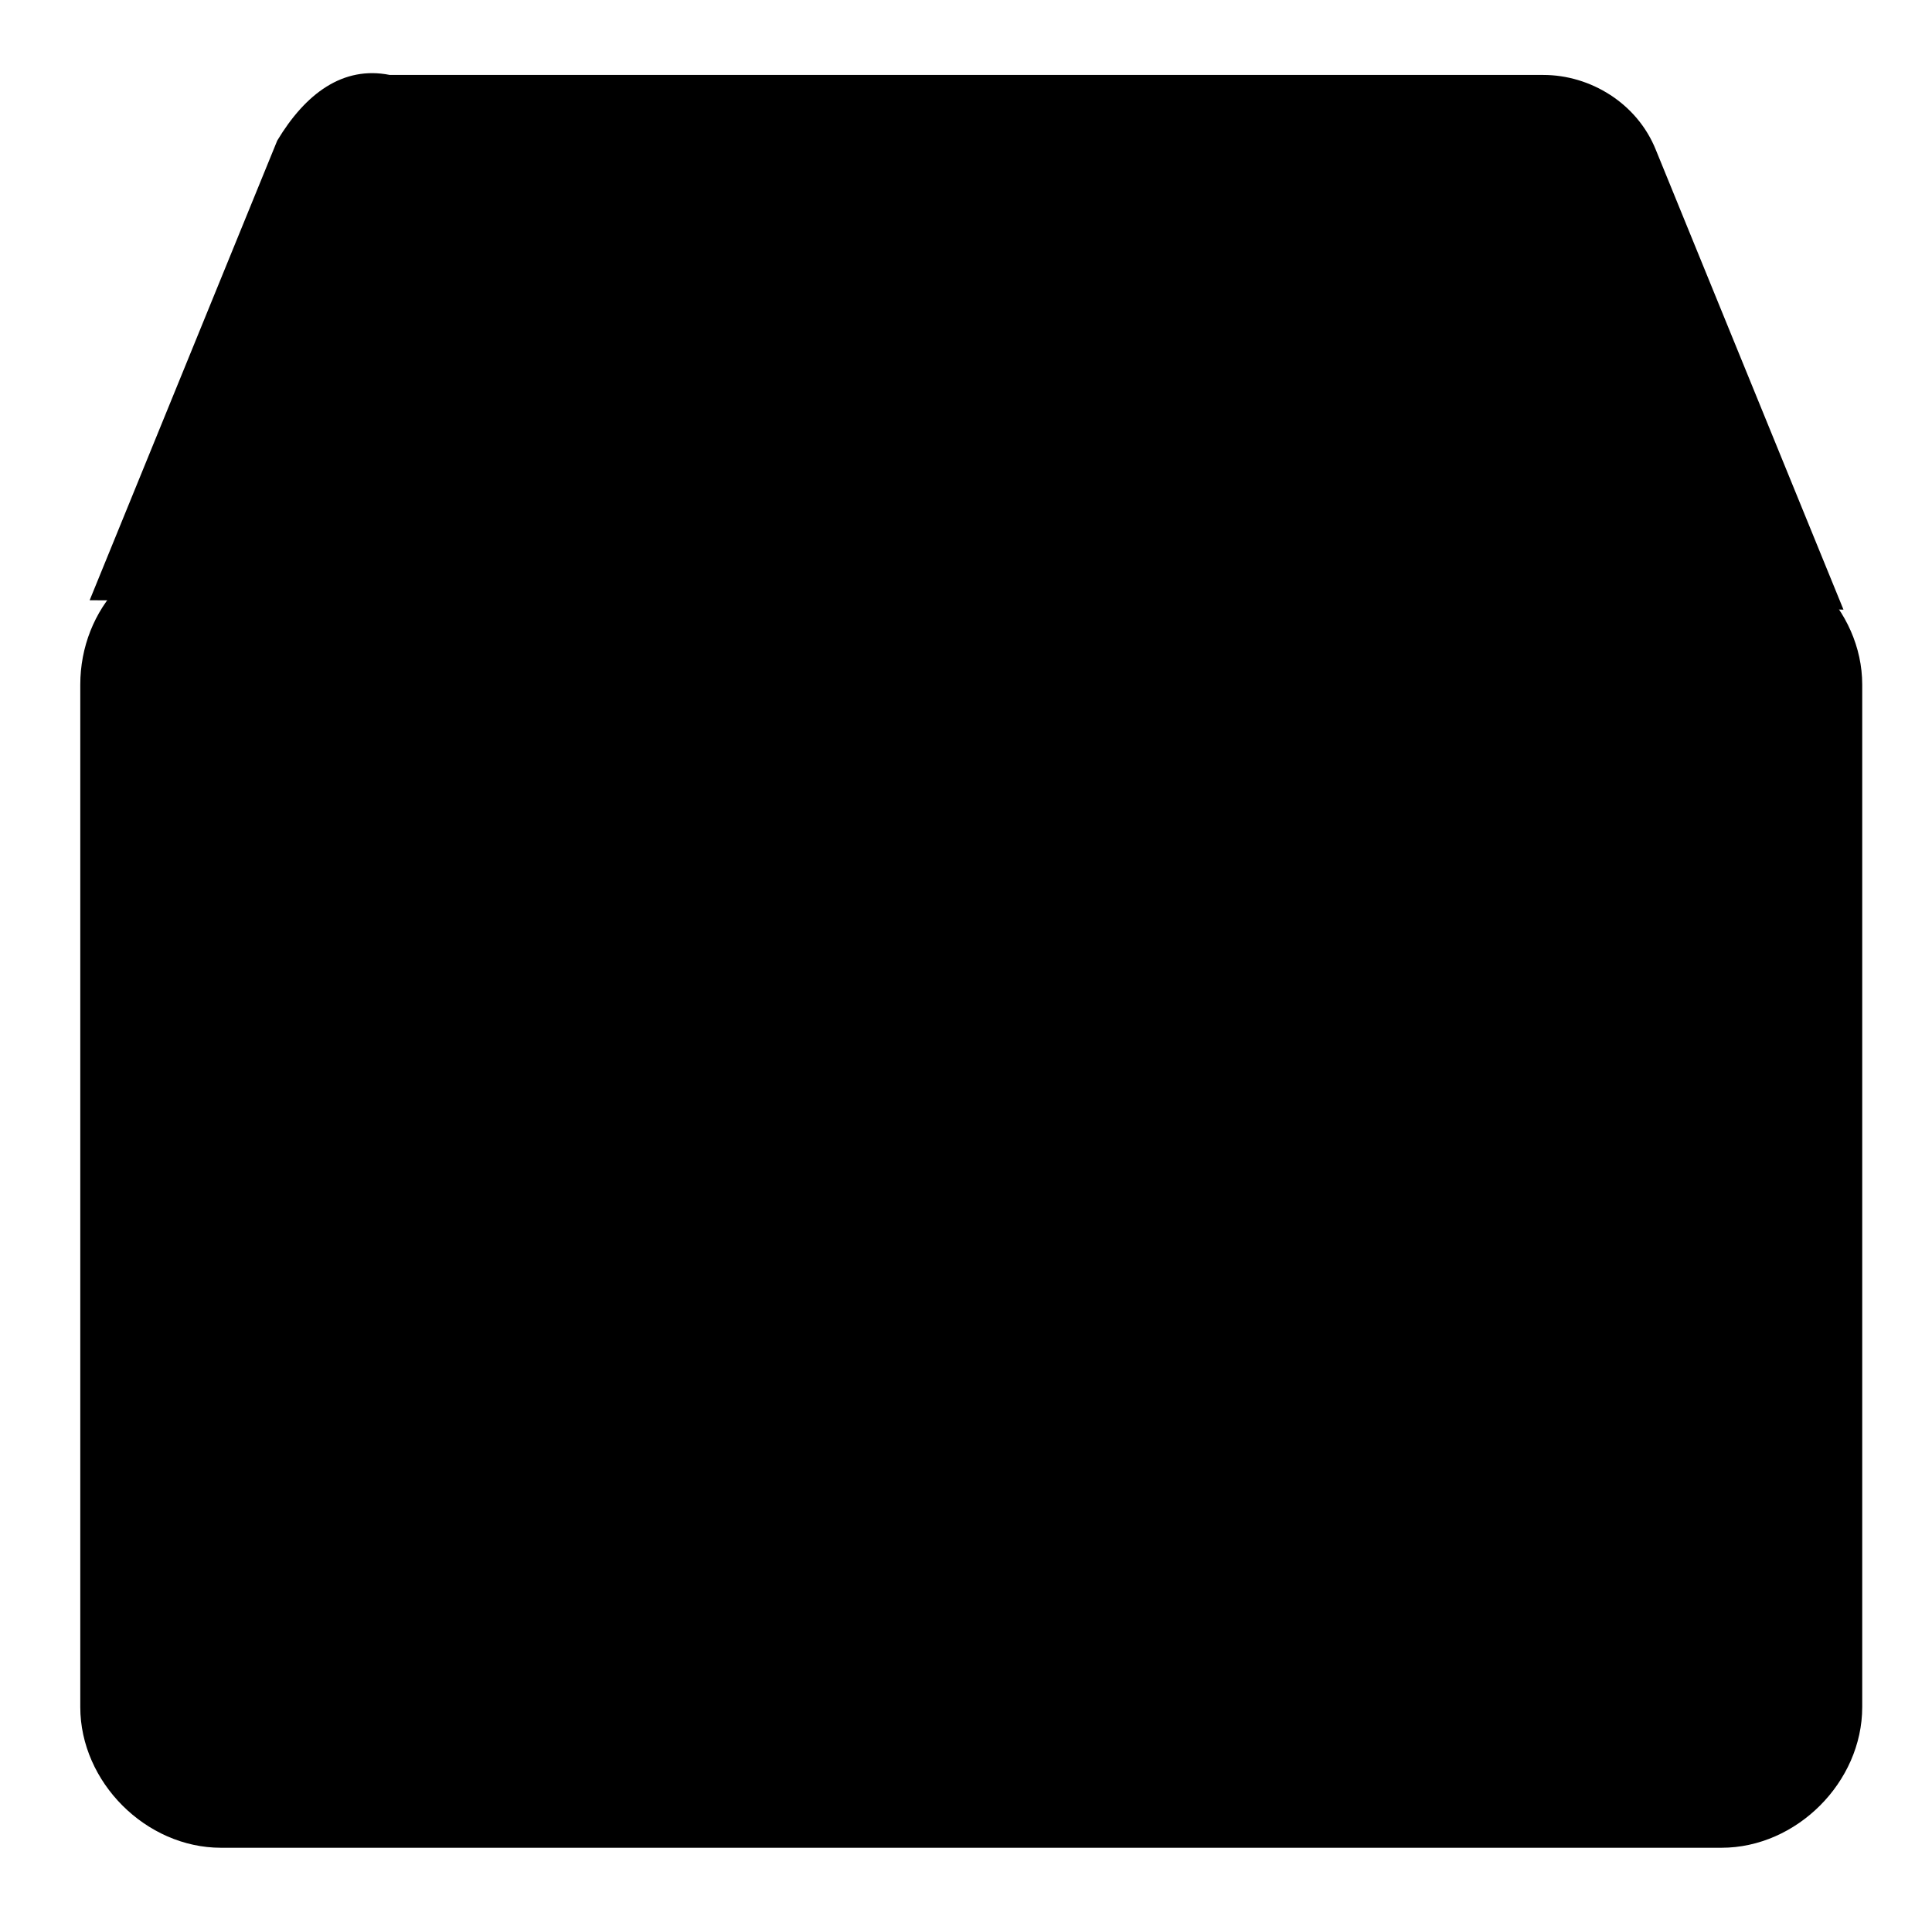
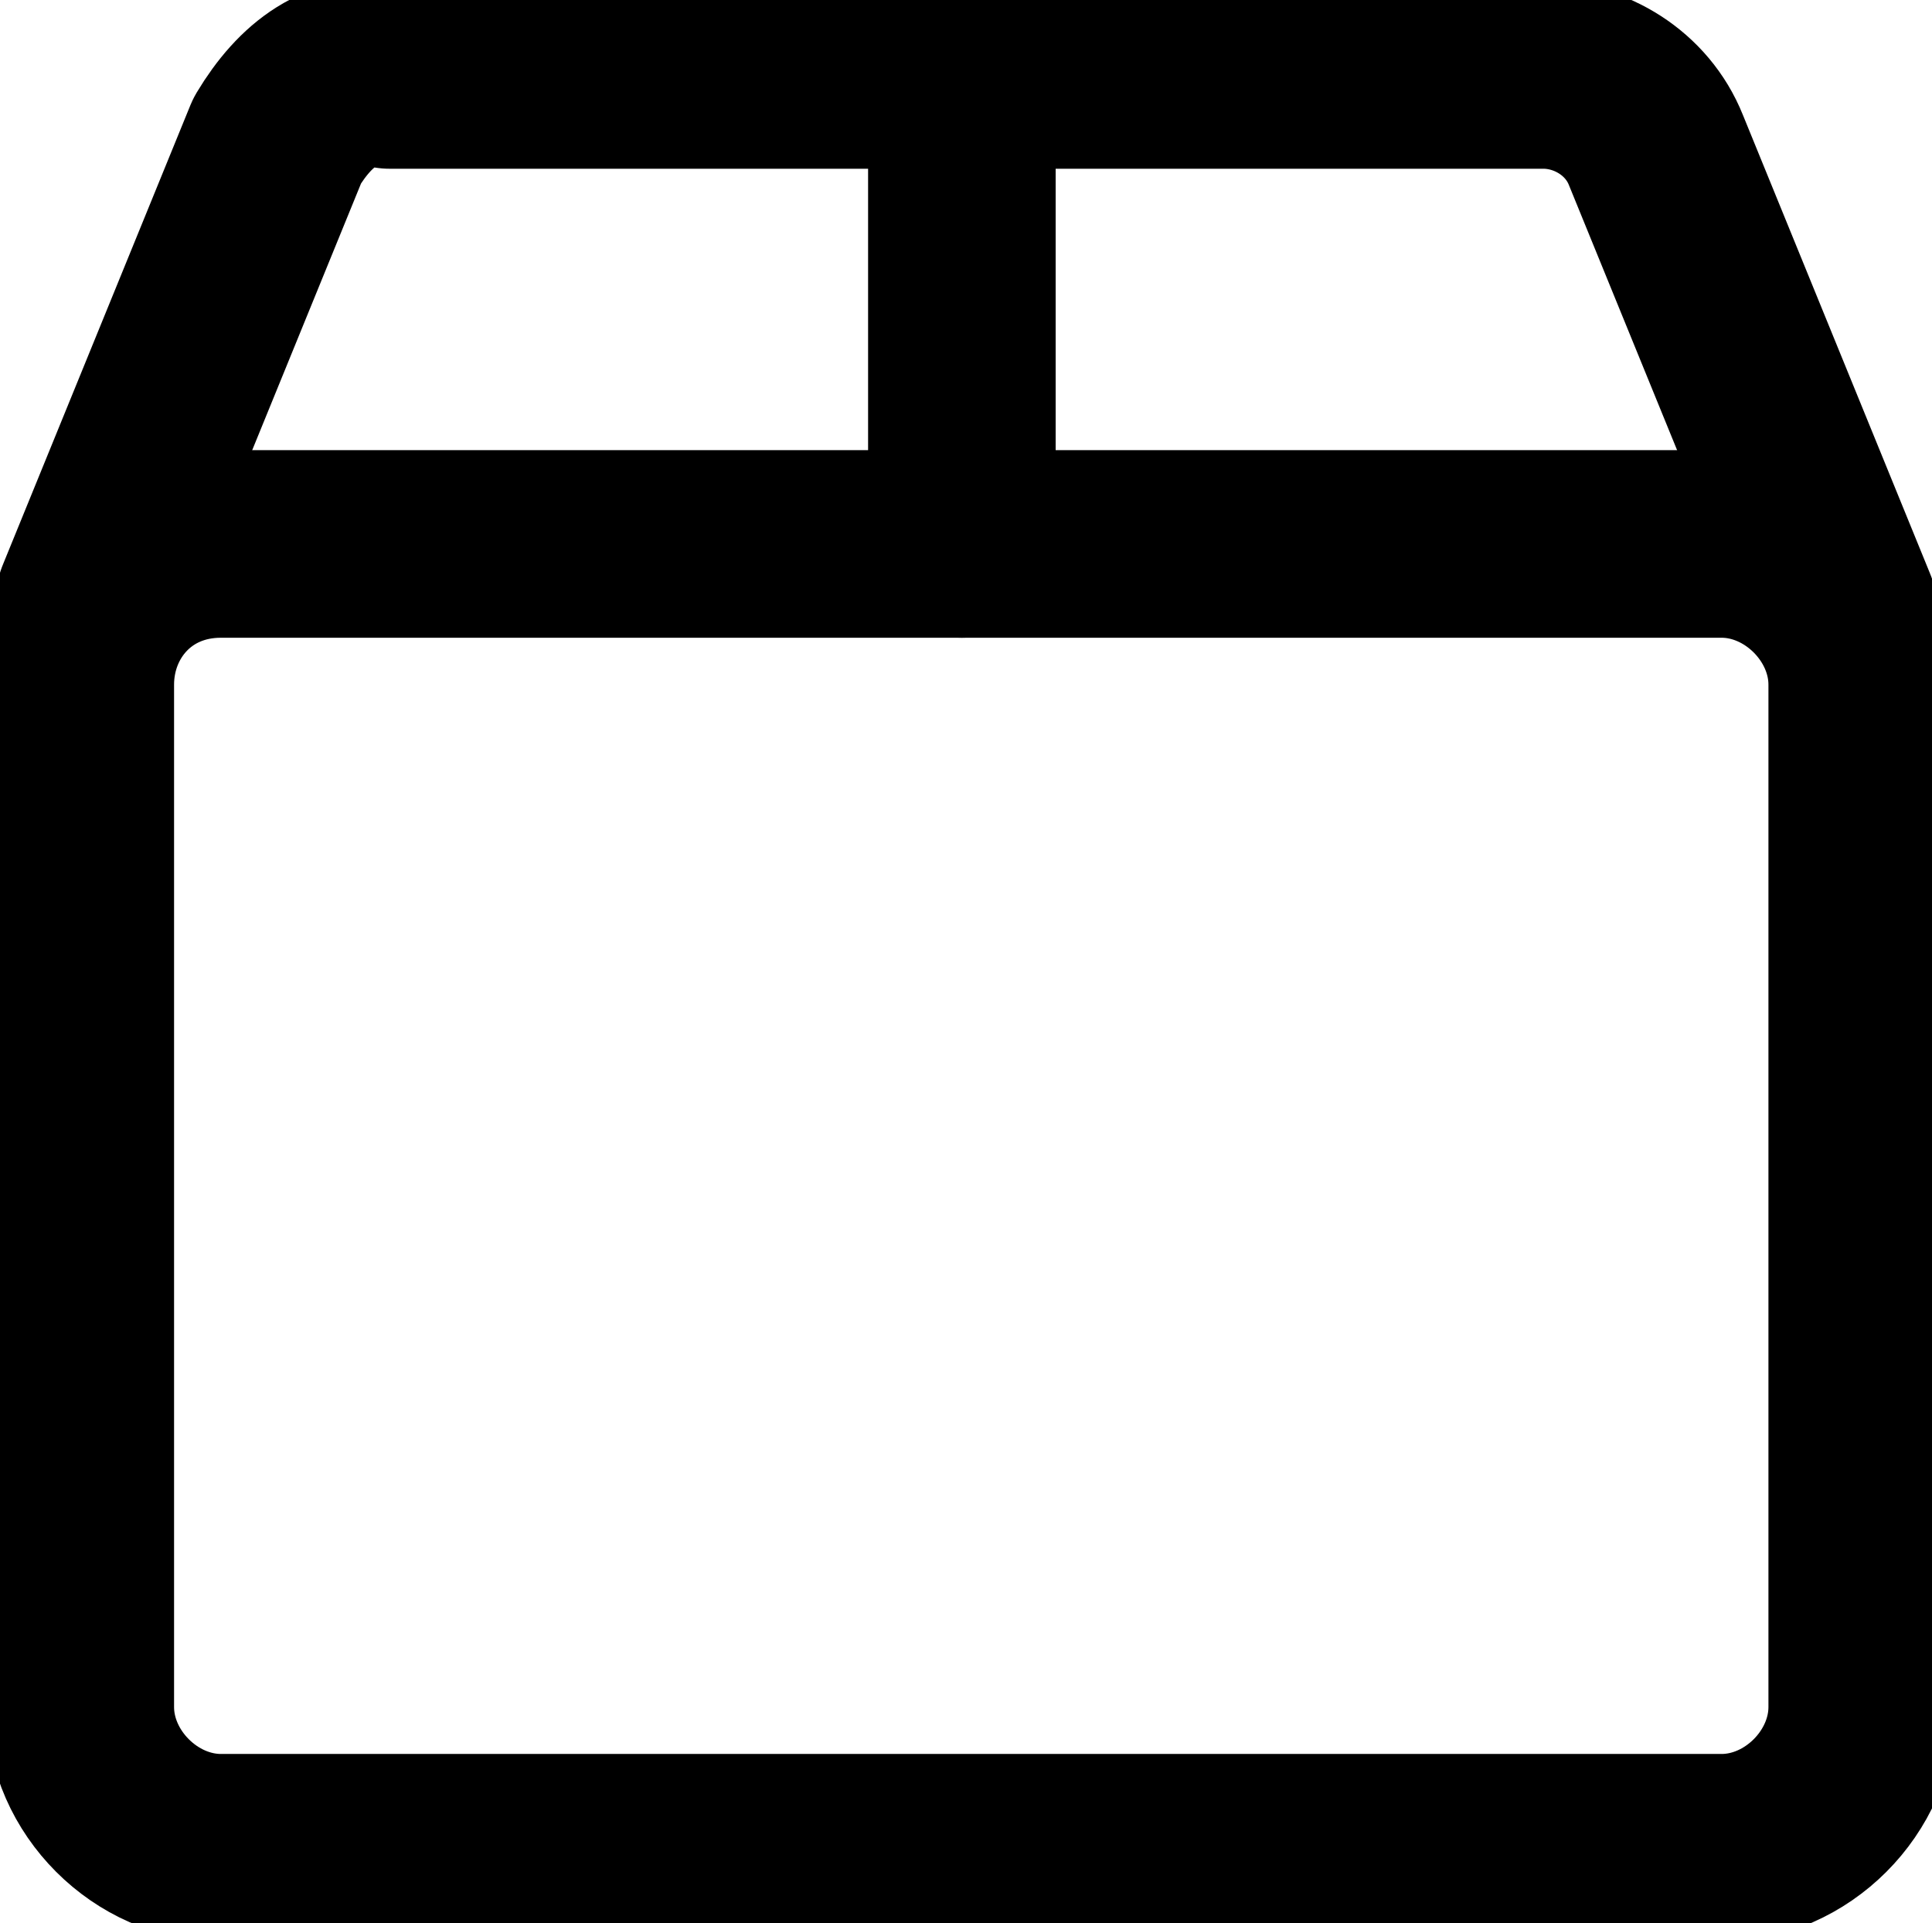
<svg xmlns="http://www.w3.org/2000/svg" version="1.1" id="Layer_1" x="0" y="0" viewBox="0 0 20.6 20.5" xml:space="preserve">
-   <style />
+   <style>.product-st0{fill:none;stroke:currentColor;stroke-width:2;stroke-linecap:round;stroke-linejoin:round}</style>
  <g id="Product_Registration" transform="translate(.056 -.001)">
-     <path id="Rectangle_1" class="st0" d="M2.3 5.8h16c.8 0 1.5.7 1.5 1.5v10.9c0 .8-.7 1.5-1.5 1.5h-16c-.8 0-1.5-.7-1.5-1.5V7.3c0-.8.6-1.5 1.5-1.5z" />
-     <path id="Path_328" class="st0" d="M.9 6.4l2-4.9c.3-.5.7-.8 1.2-.7h12.3c.5 0 1 .3 1.2.8l2 4.9" />
-     <path id="Line_2" class="st0" d="M10.2 5.8v-5" />
+     <path id="Rectangle_1" class="product-st0" d="M2.3 5.8h16c.8 0 1.5.7 1.5 1.5v10.9c0 .8-.7 1.5-1.5 1.5h-16c-.8 0-1.5-.7-1.5-1.5V7.3c0-.8.6-1.5 1.5-1.5z" />
+     <path id="Path_328" class="product-st0" d="M.9 6.4l2-4.9c.3-.5.7-.8 1.2-.7h12.3c.5 0 1 .3 1.2.8l2 4.9" />
+     <path id="Line_2" class="product-st0" d="M10.2 5.8v-5" />
  </g>
</svg>
